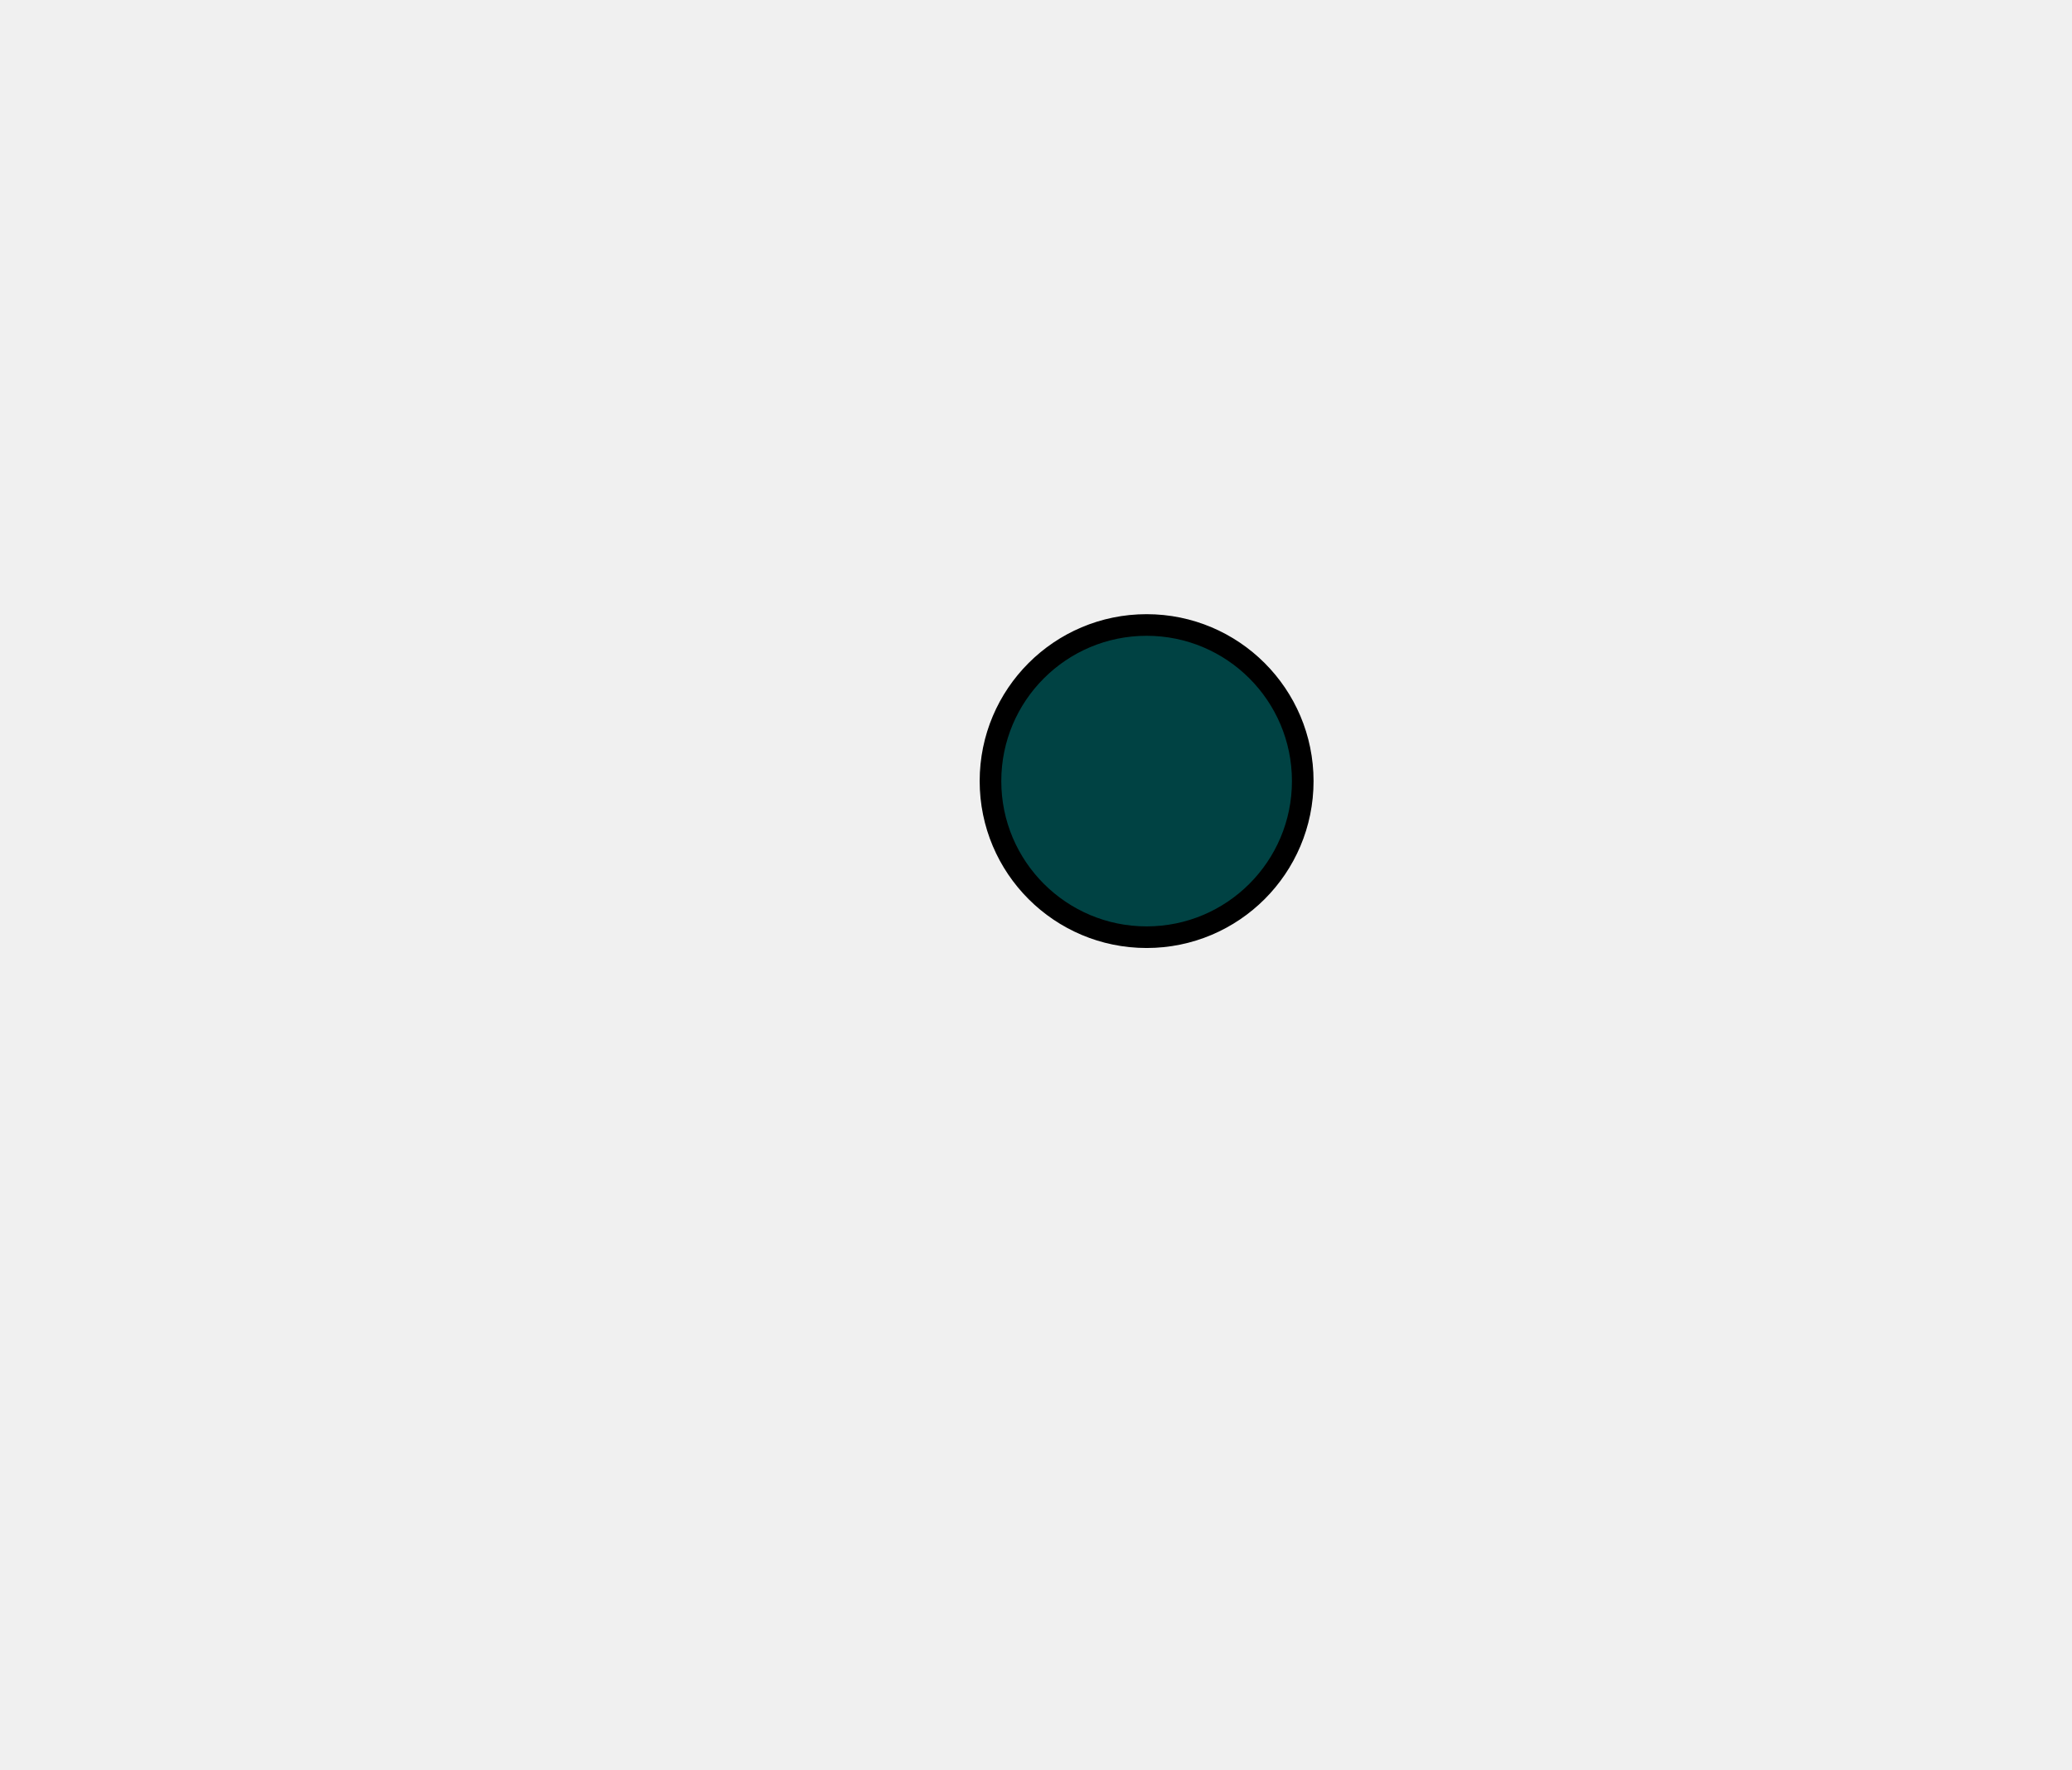
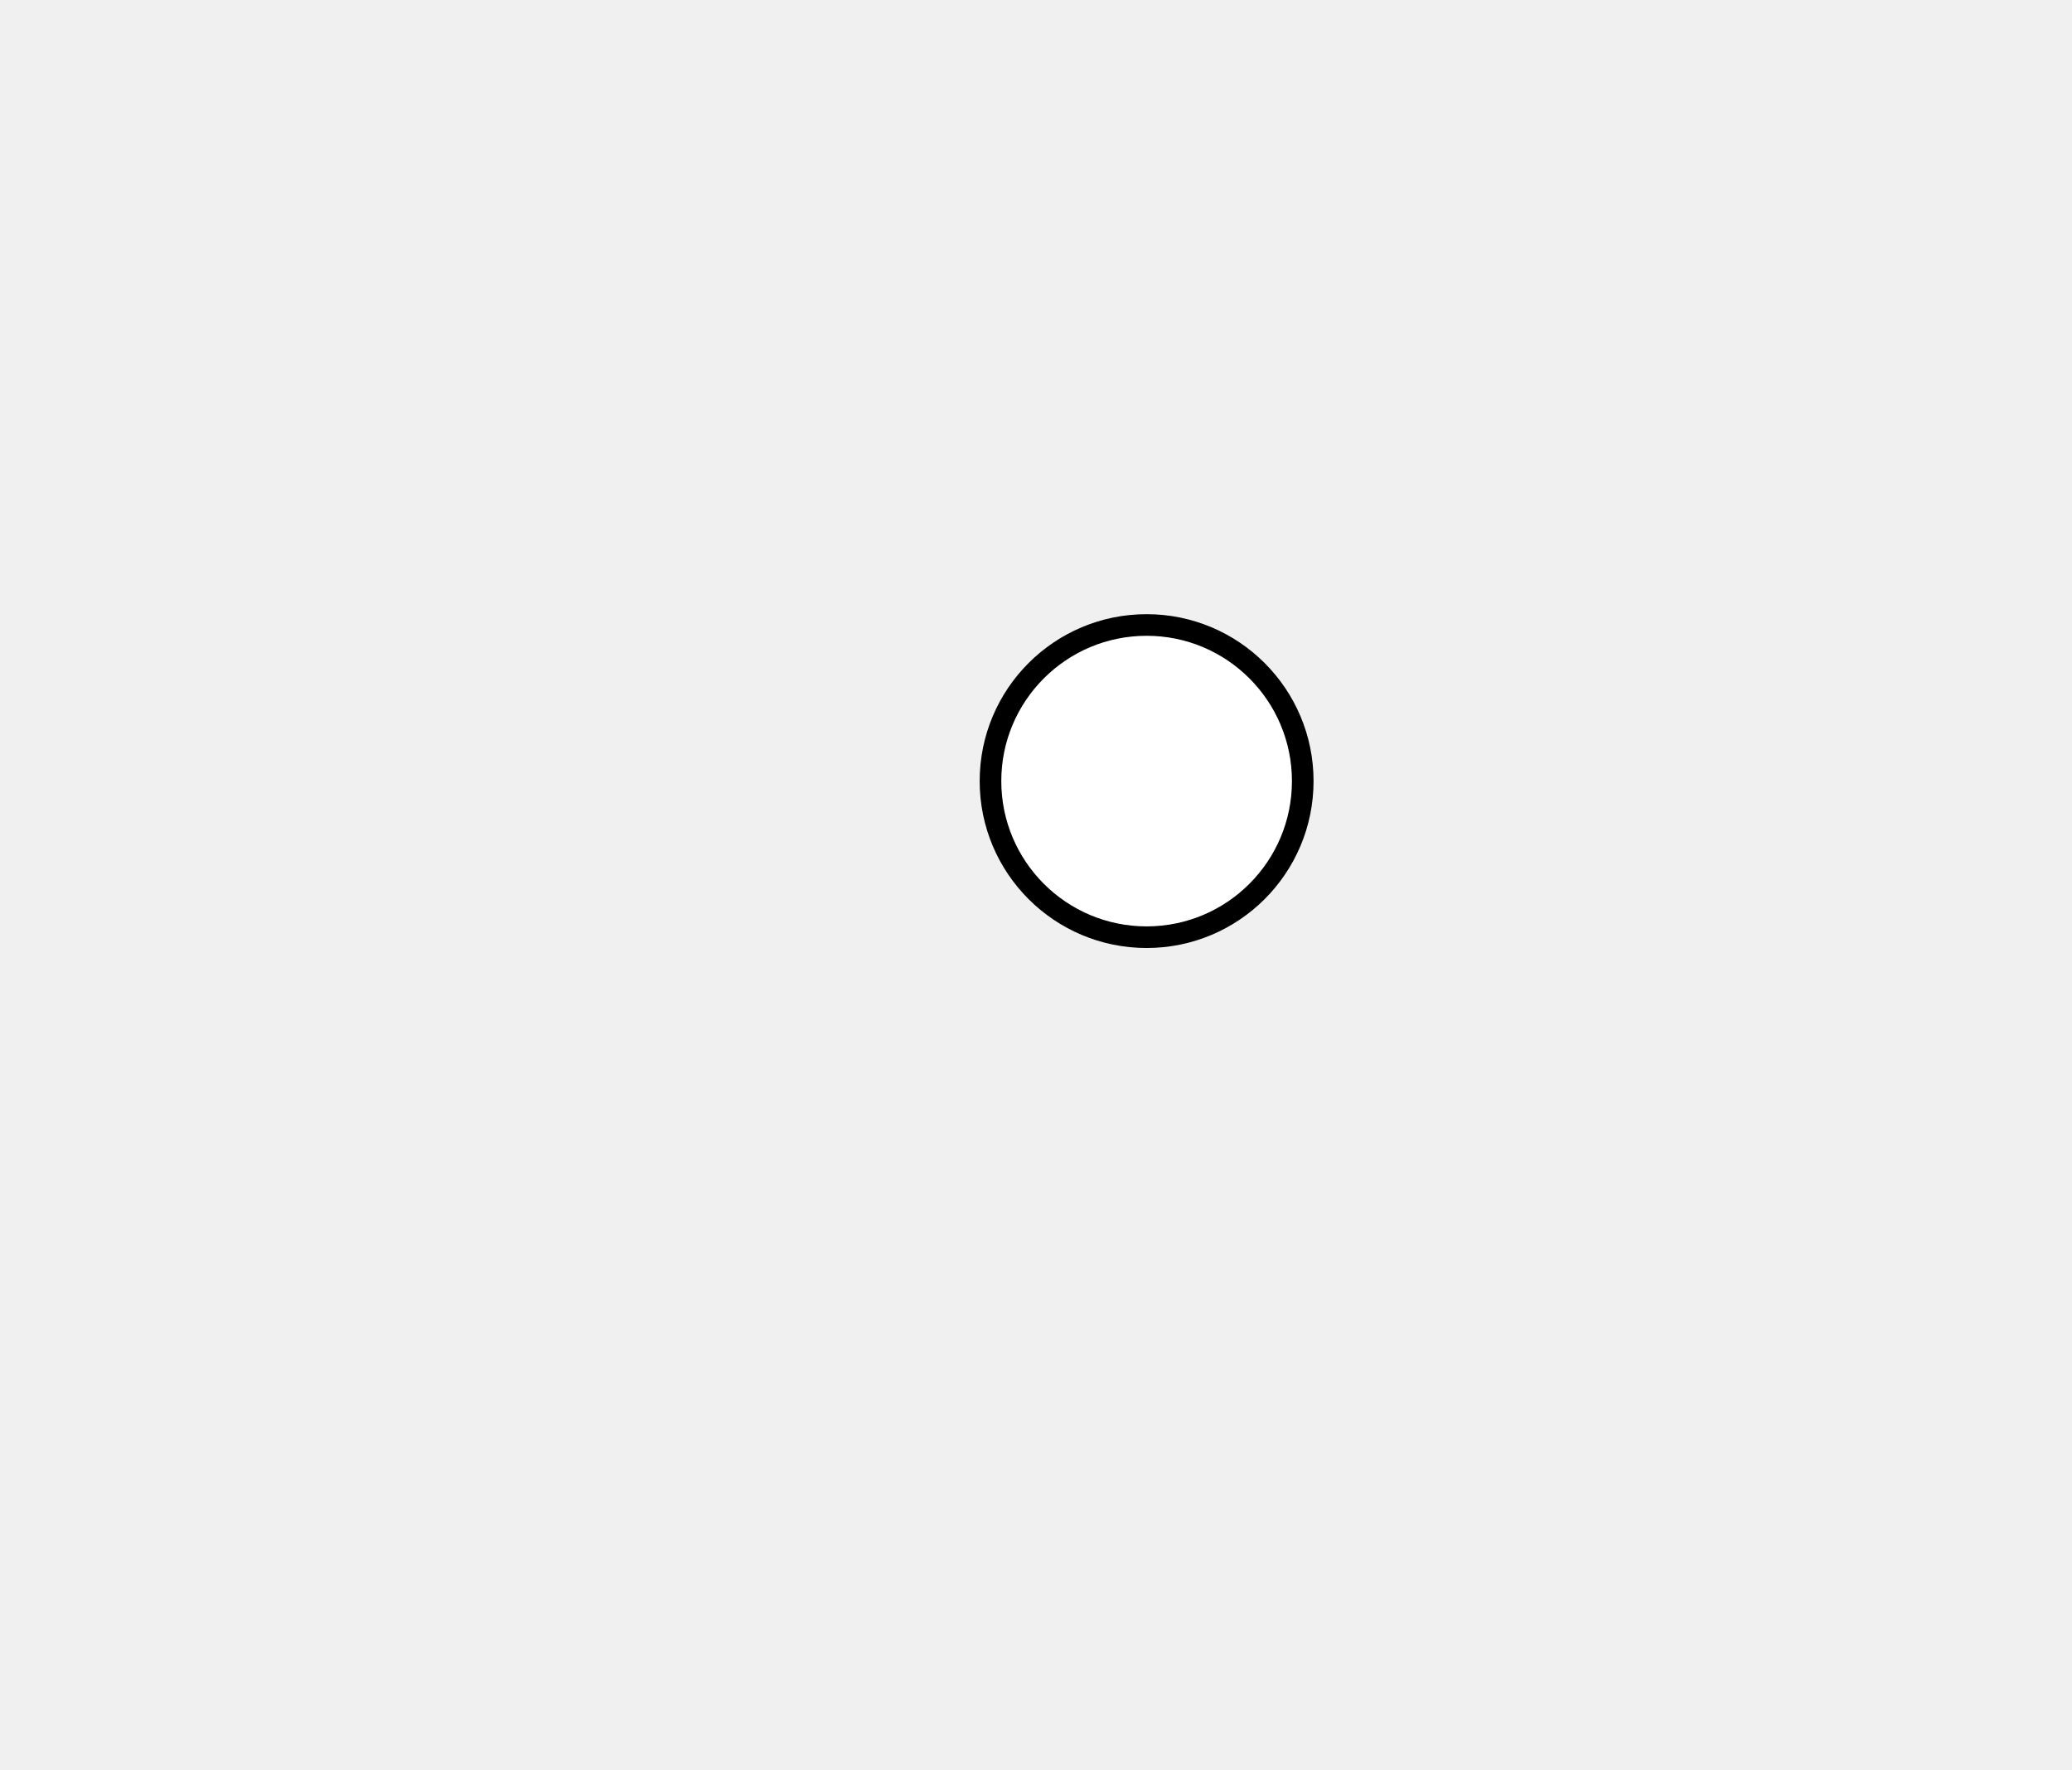
<svg xmlns="http://www.w3.org/2000/svg" width="96" height="82" viewBox="0 0 25.4 21.696" version="1.1" id="svg4601">
  <defs id="defs4595" />
  <g id="layer1" transform="translate(0,-275.3041)">
-     <circle style="fill:#004243;fill-opacity:1;stroke:#000000;stroke-width:0.265;stroke-linecap:round;stroke-linejoin:round;stroke-miterlimit:4;stroke-dasharray:none;stroke-dashoffset:0;stroke-opacity:1" id="path7495" cx="14.056" cy="284.881" r="1.914" />
+     <circle style="fill:#ffffff;fill-opacity:1;stroke:#000000;stroke-width:0.265;stroke-linecap:round;stroke-linejoin:round;stroke-miterlimit:4;stroke-dasharray:none;stroke-dashoffset:0;stroke-opacity:1" id="path7495" cx="14.056" cy="284.881" r="1.914" />
  </g>
</svg>
